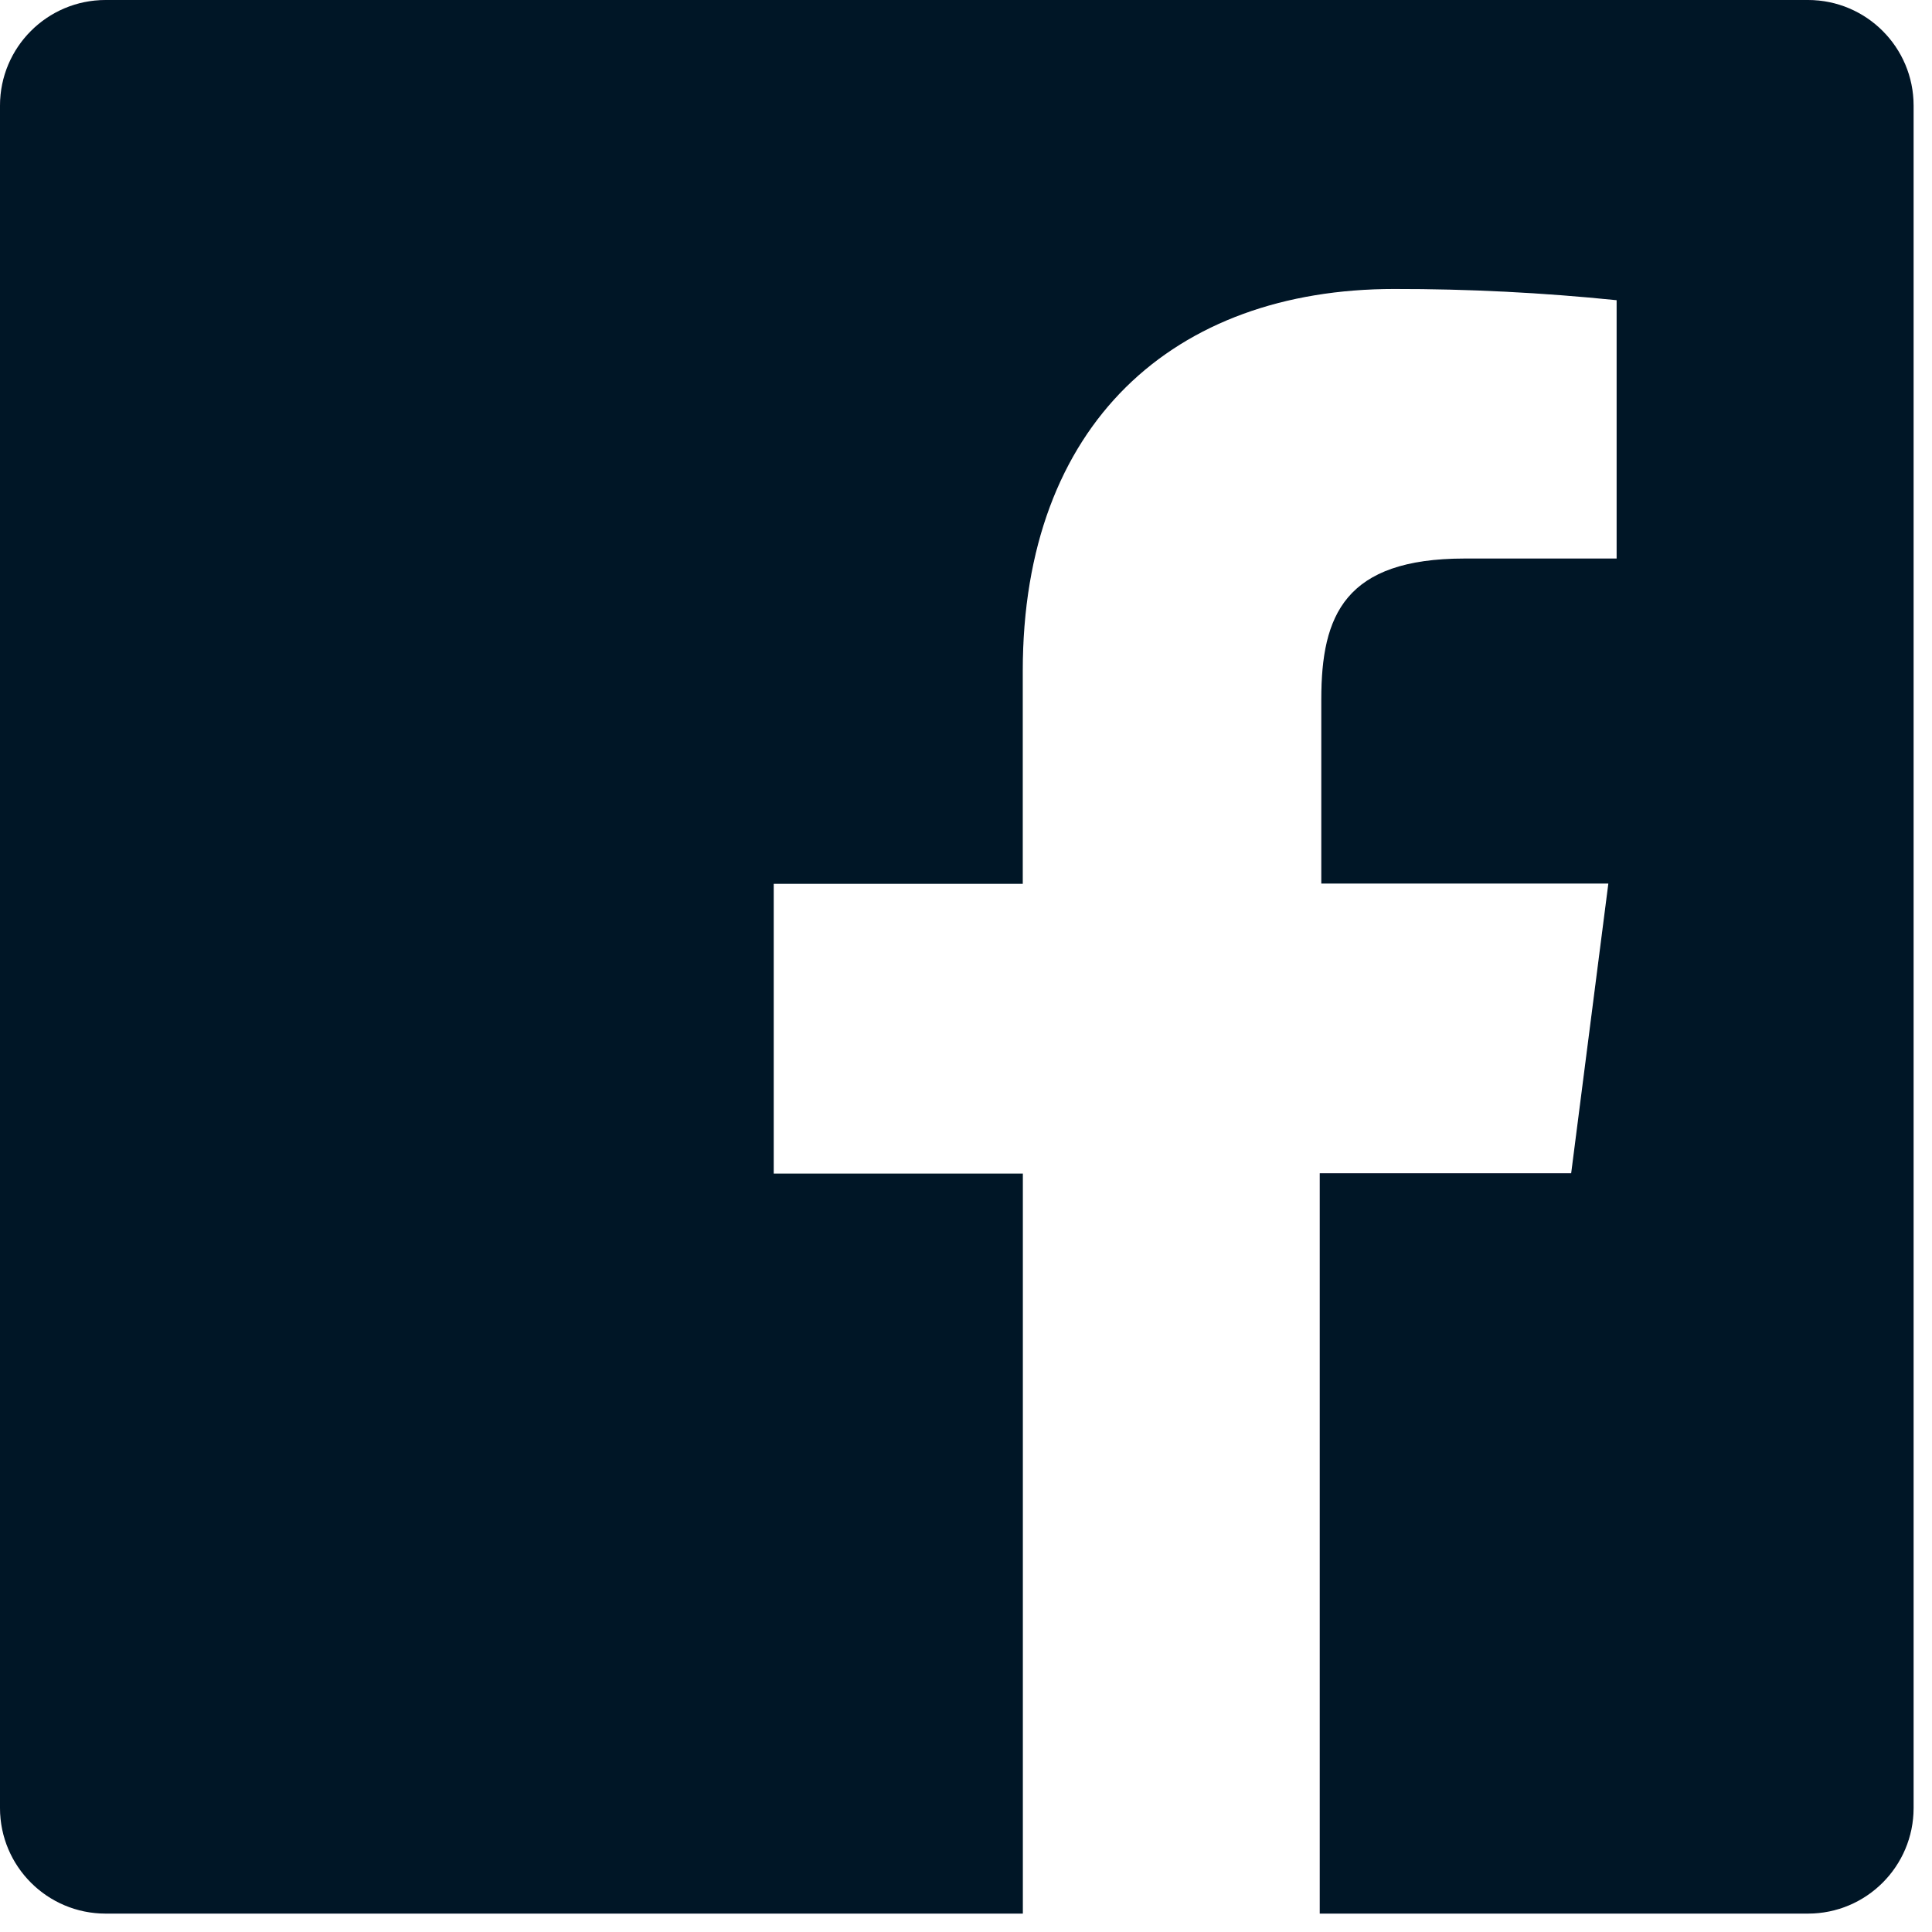
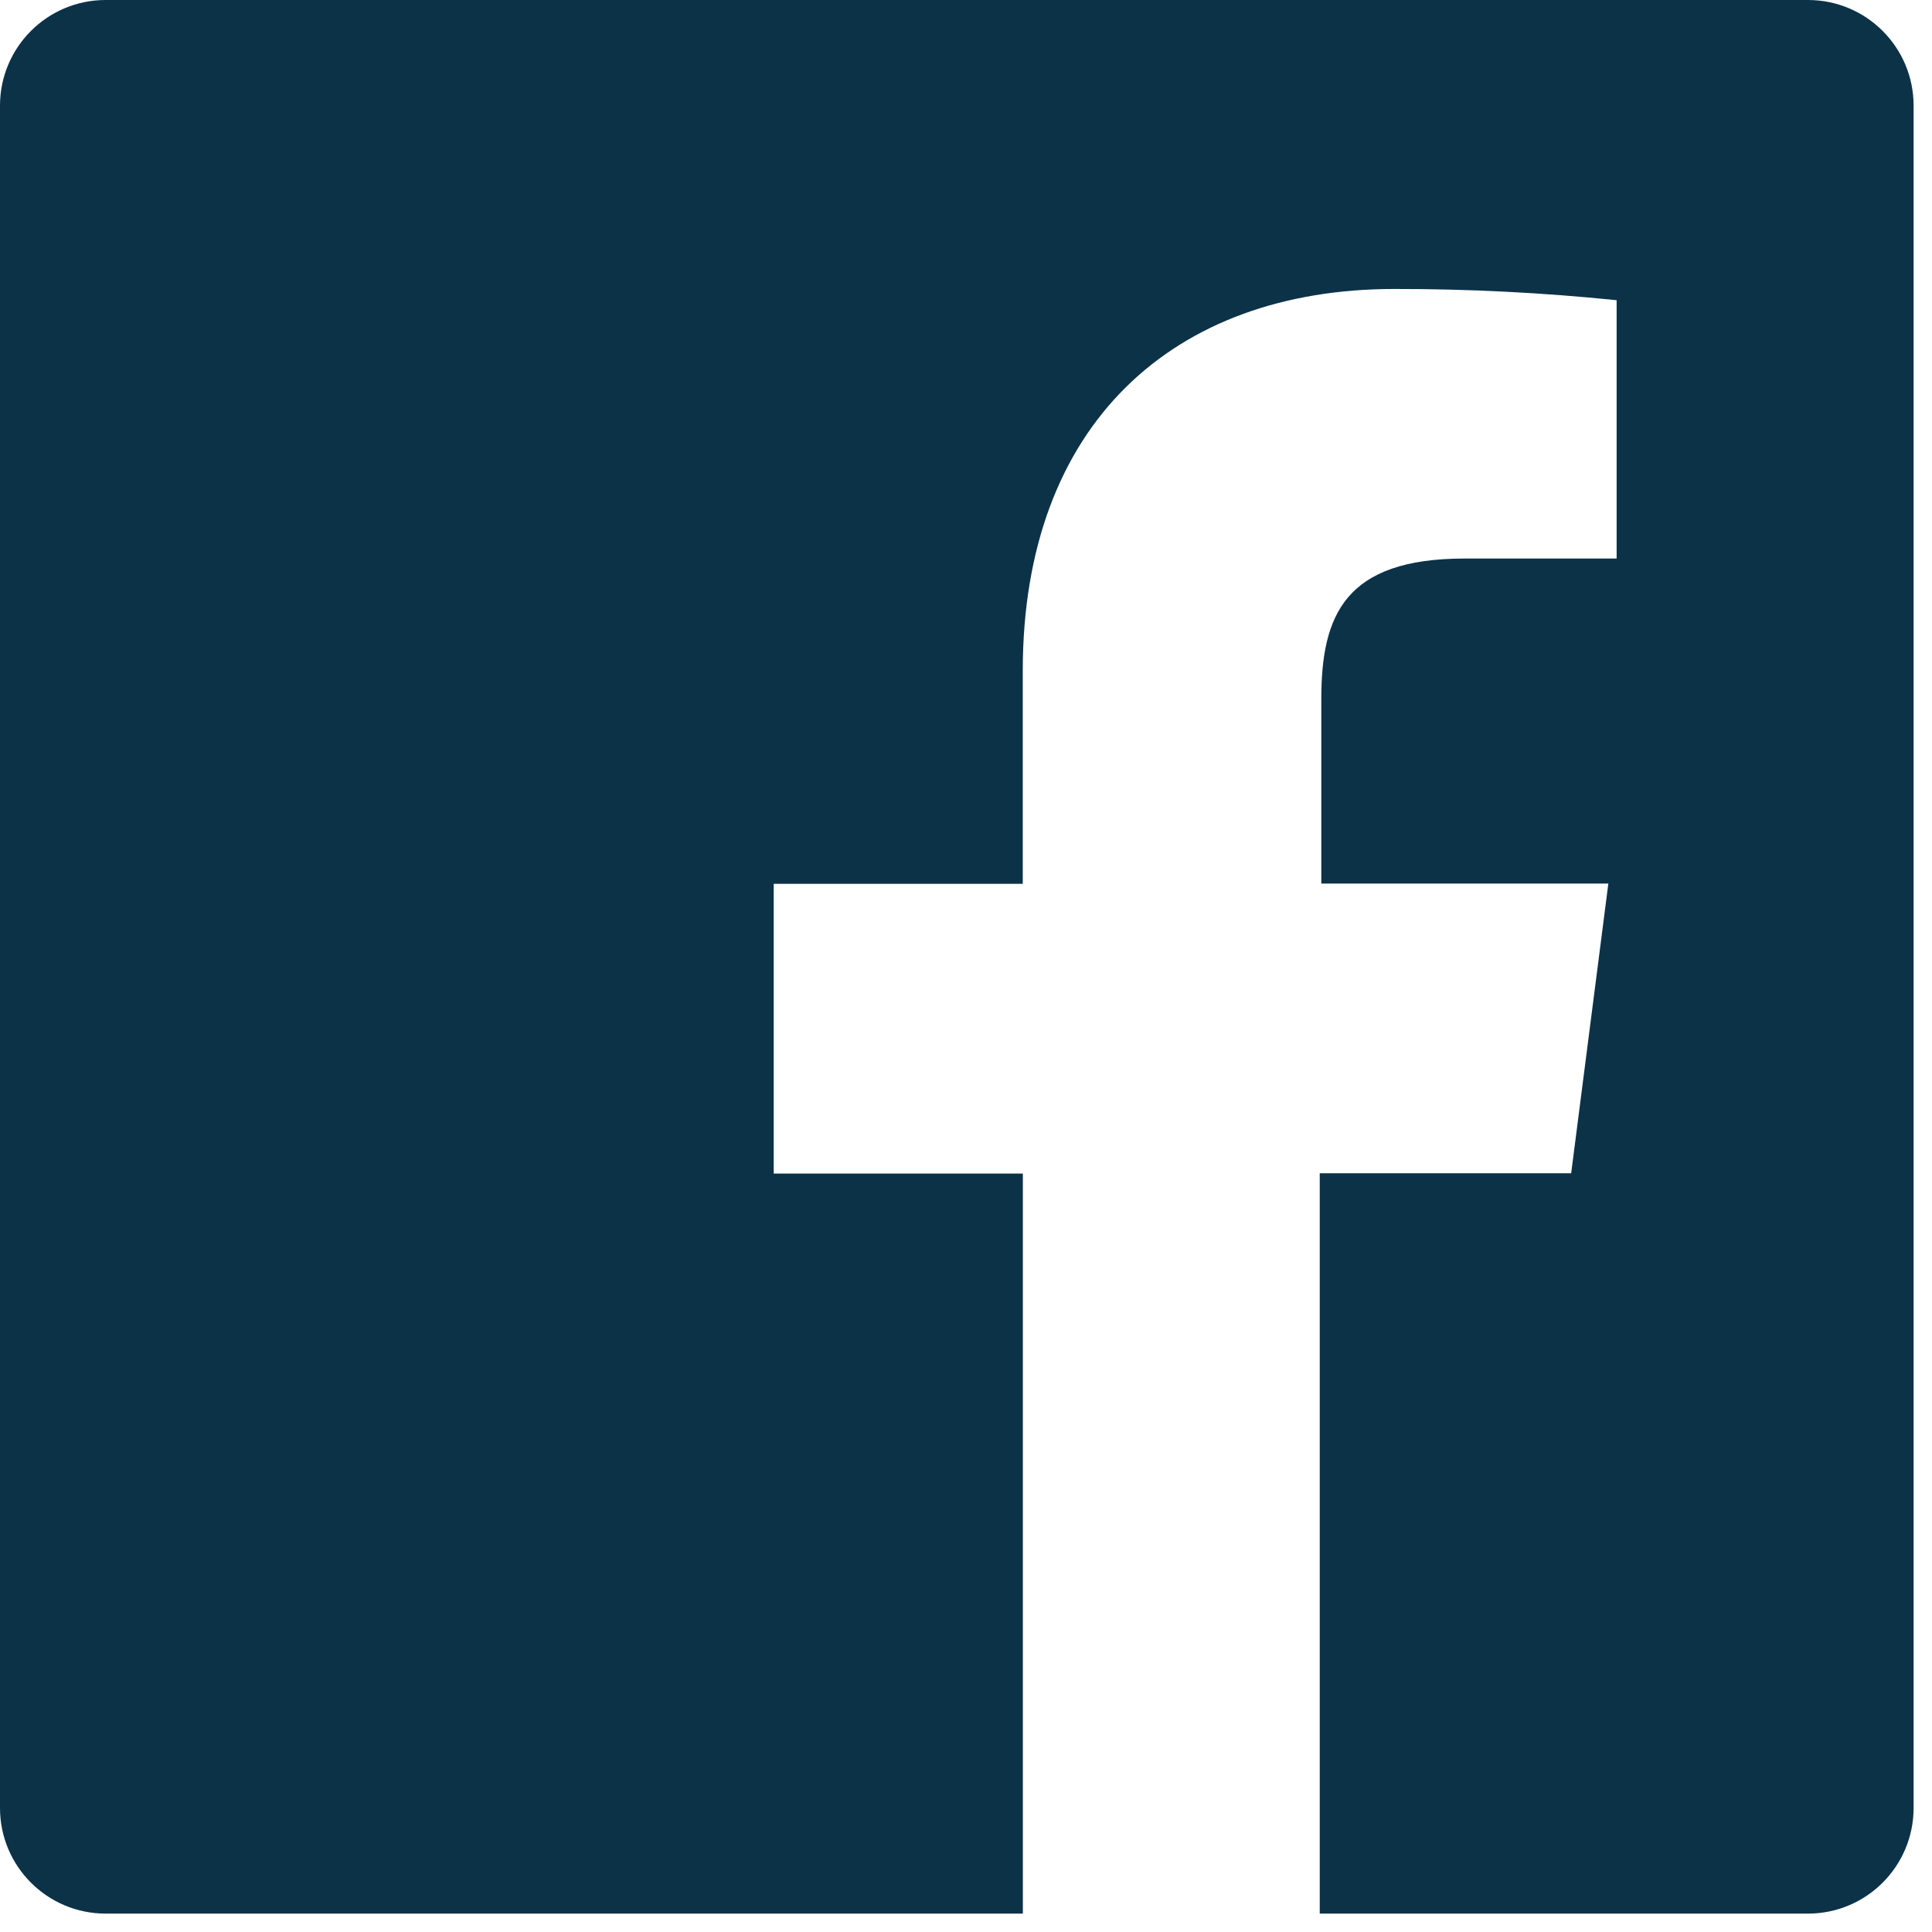
<svg xmlns="http://www.w3.org/2000/svg" width="21" height="21" viewBox="0 0 21 21">
  <defs>
    <filter id="2ti4uf1axa">
      <feColorMatrix in="SourceGraphic" values="0.05 0   0   0   0 0   0.20  0   0   0 0   0   0.28  0   0 0   0   0   1   0 " />
    </filter>
  </defs>
-   <g fill="none" fill-rule="evenodd">
+   <g fill="#0C3248">
    <g>
-       <g filter="url(#2ti4uf1axa)" transform="translate(-1265 -1463) translate(1265 1463)">
+       <g transform="translate(-1265 -1463) translate(1265 1463)">
        <g fill="#0C3248">
          <path d="M19.652 0H1.148C.514 0 0 .514 0 1.148v18.504c0 .634.514 1.148 1.148 1.148h9.97v-8.044H8.41V9.607h2.707V7.291c0-2.686 1.643-4.15 4.038-4.15.808-.001 1.614.04 2.417.122v2.808h-1.65c-1.305 0-1.56.617-1.56 1.528v2.005h3.12l-.404 3.149h-2.733V20.8h5.307c.634 0 1.148-.514 1.148-1.148V1.148C20.8.514 20.286 0 19.652 0z" />
        </g>
      </g>
    </g>
  </g>
</svg>
